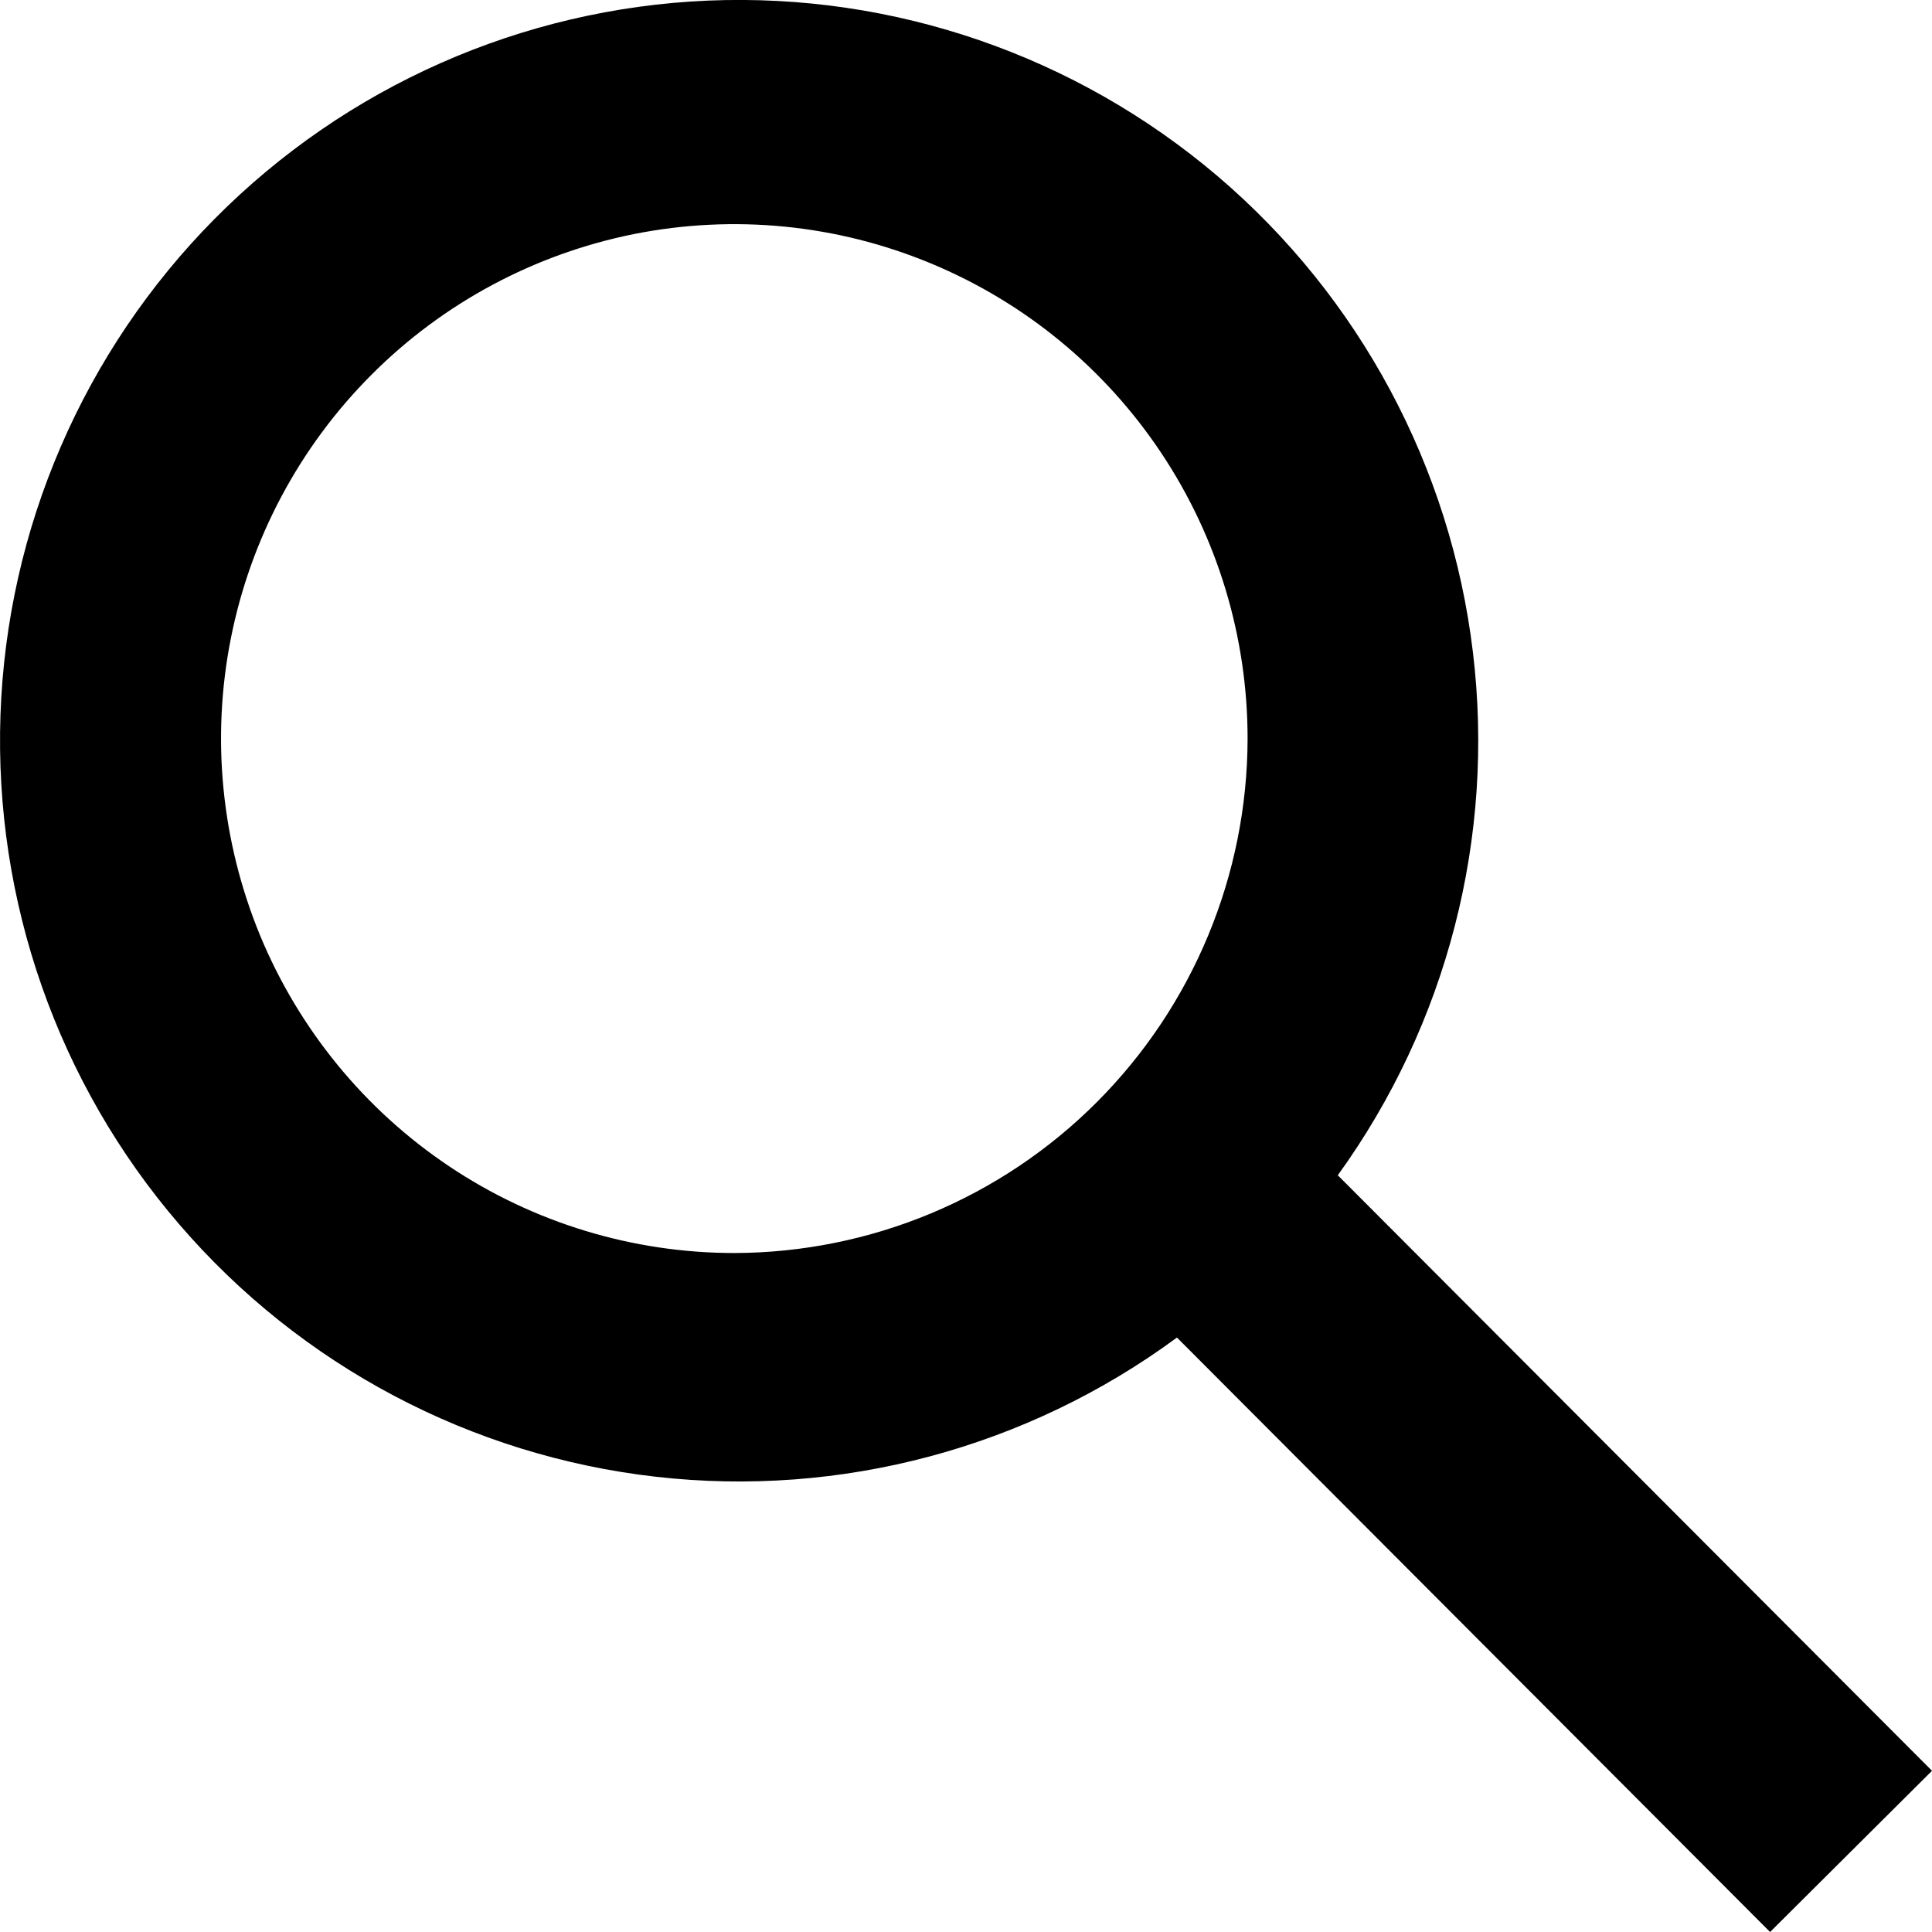
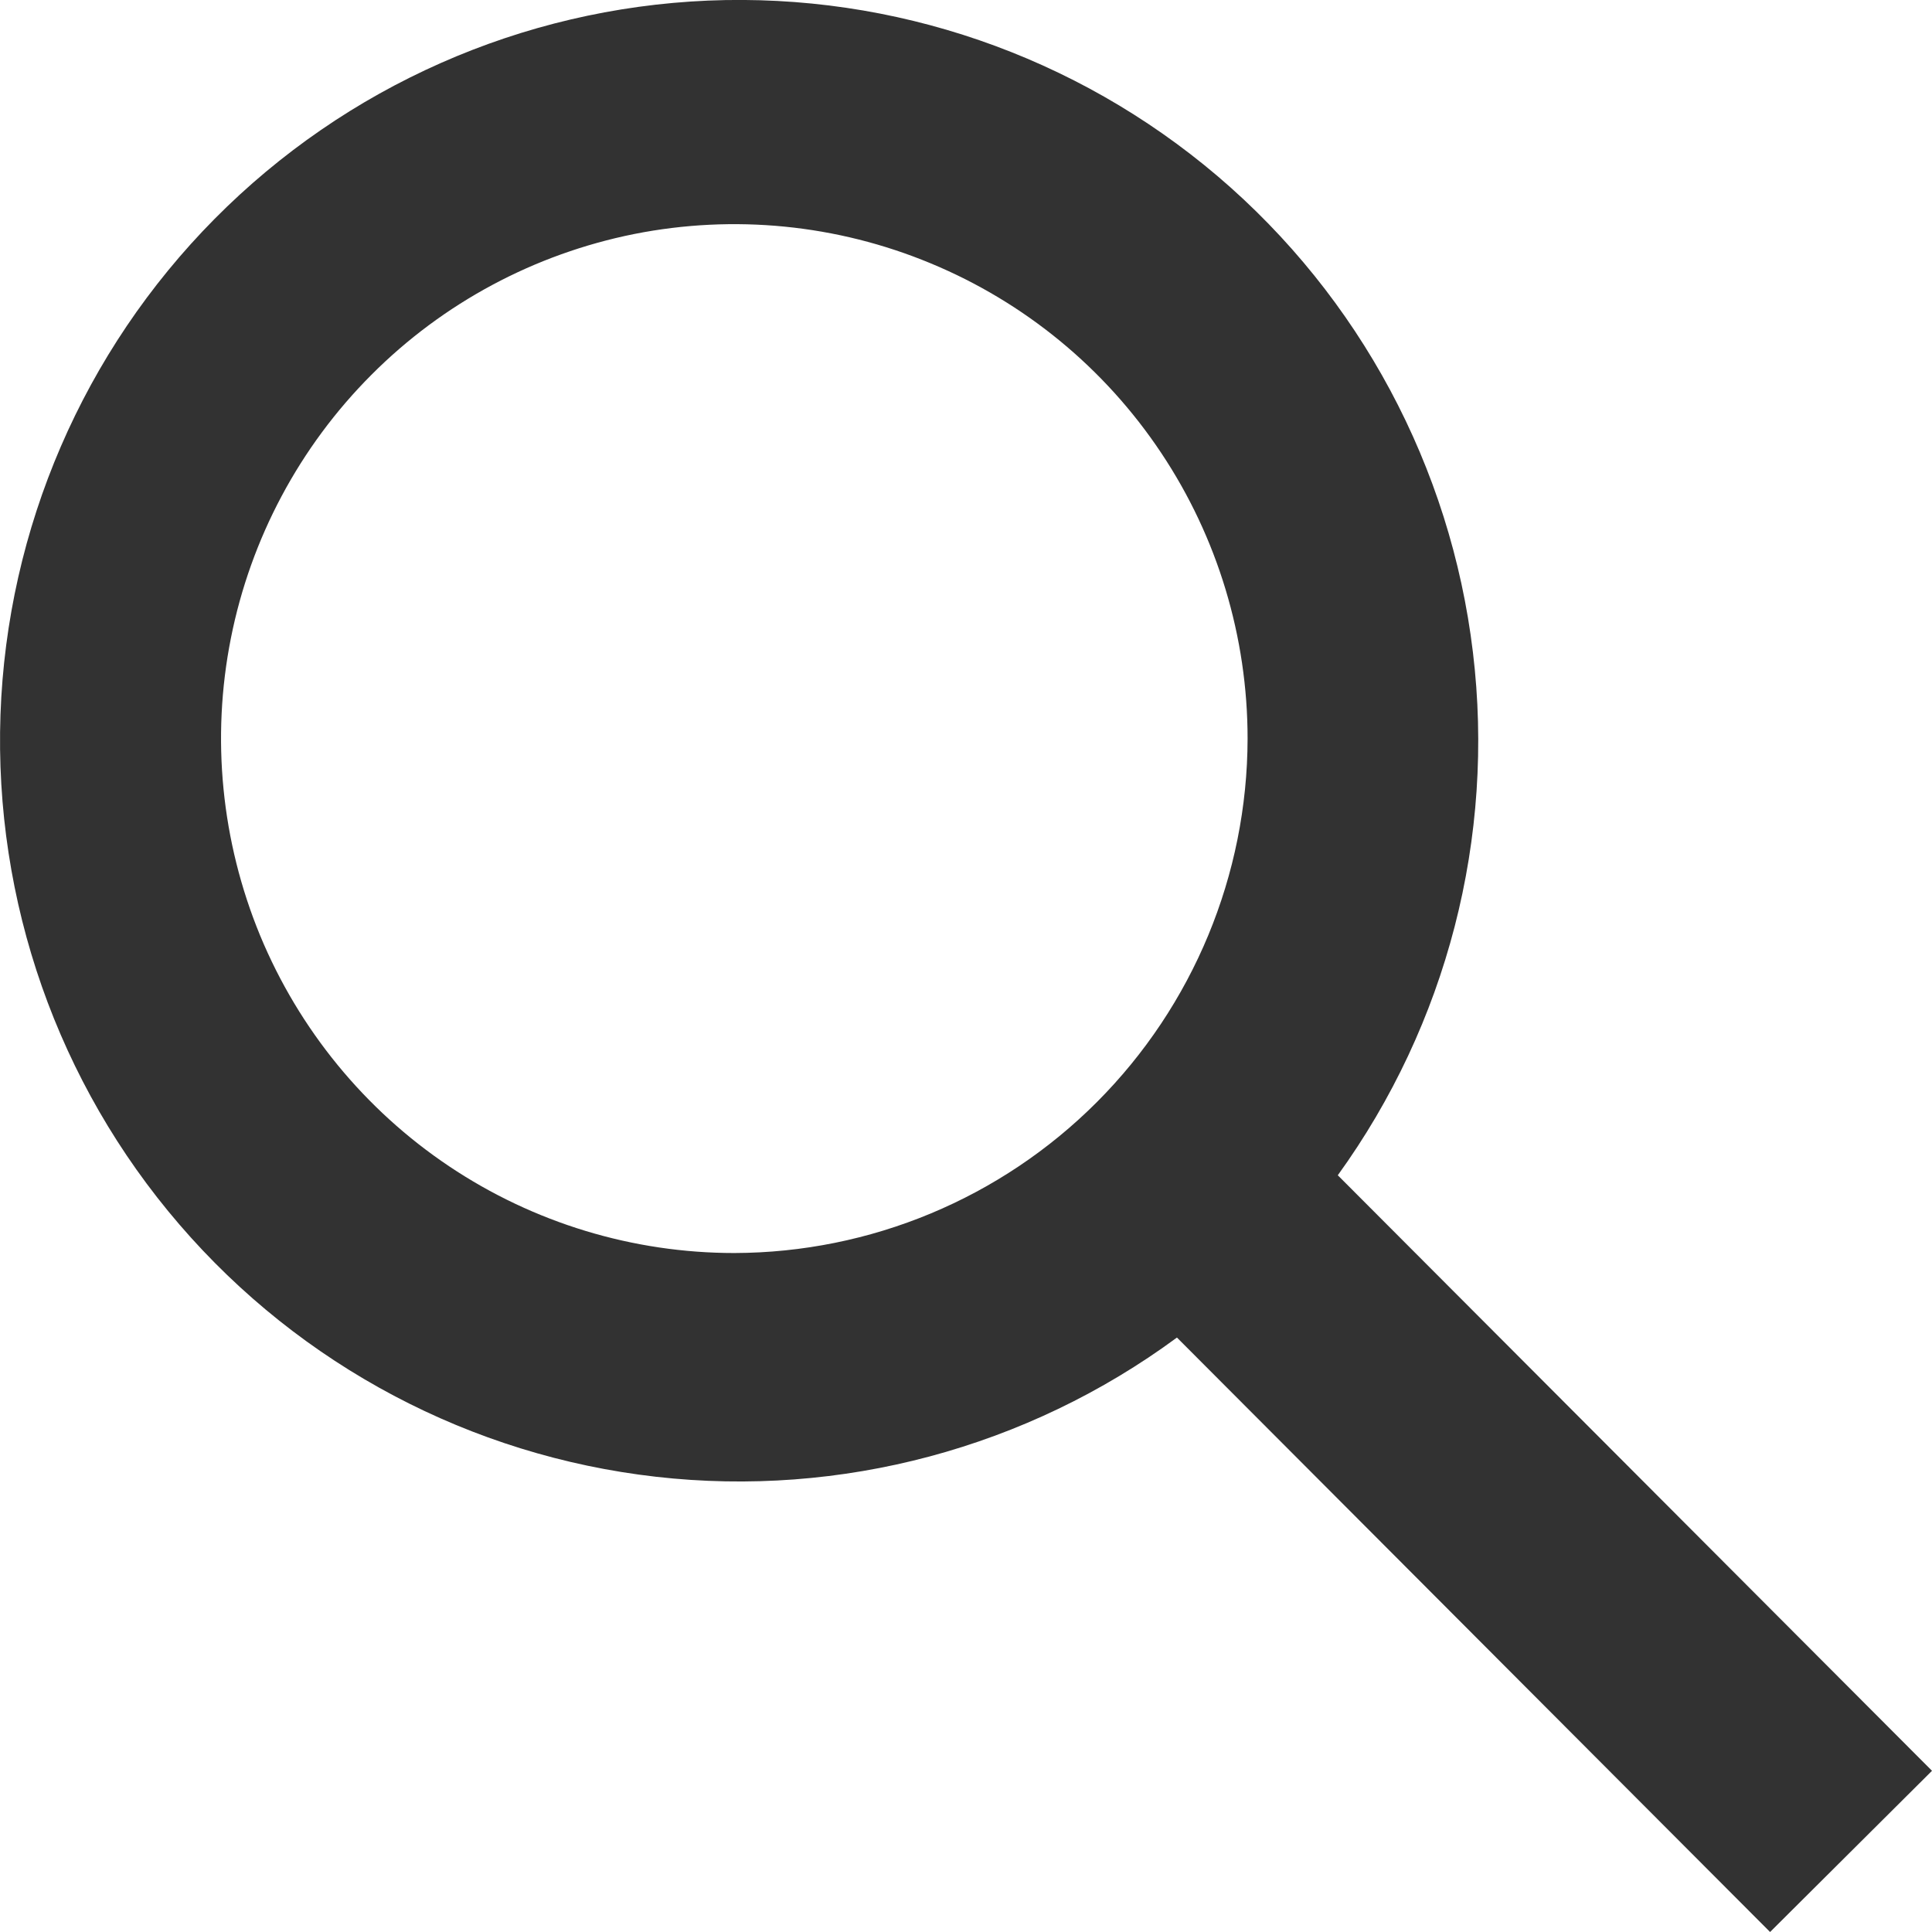
- <svg xmlns="http://www.w3.org/2000/svg" width="16" height="16" viewBox="0 0 16 16" fill="black">
+ <svg xmlns="http://www.w3.org/2000/svg" width="16" height="16" viewBox="0 0 16 16" fill="#323232">
  <path d="M16 14.665L11.079 9.733C11.983 8.482 12.383 6.935 12.198 5.401C12.014 3.868 11.259 2.46 10.085 1.46C8.91 0.46 7.402 -0.06 5.862 0.005C4.322 0.071 2.864 0.716 1.778 1.812C0.692 2.908 0.058 4.375 0.004 5.918C-0.05 7.462 0.478 8.97 1.485 10.14C2.491 11.31 3.901 12.056 5.433 12.23C6.964 12.404 8.505 11.992 9.747 11.077L14.659 16L16 14.665ZM6.082 10.377C5.241 10.377 4.419 10.127 3.72 9.659C3.021 9.191 2.476 8.525 2.154 7.747C1.833 6.968 1.748 6.112 1.912 5.286C2.076 4.459 2.481 3.7 3.076 3.104C3.67 2.508 4.428 2.103 5.252 1.938C6.077 1.774 6.931 1.858 7.708 2.181C8.485 2.503 9.149 3.049 9.616 3.75C10.083 4.45 10.332 5.274 10.332 6.117C10.33 7.246 9.881 8.328 9.085 9.126C8.288 9.925 7.208 10.374 6.082 10.377Z" />
</svg>
